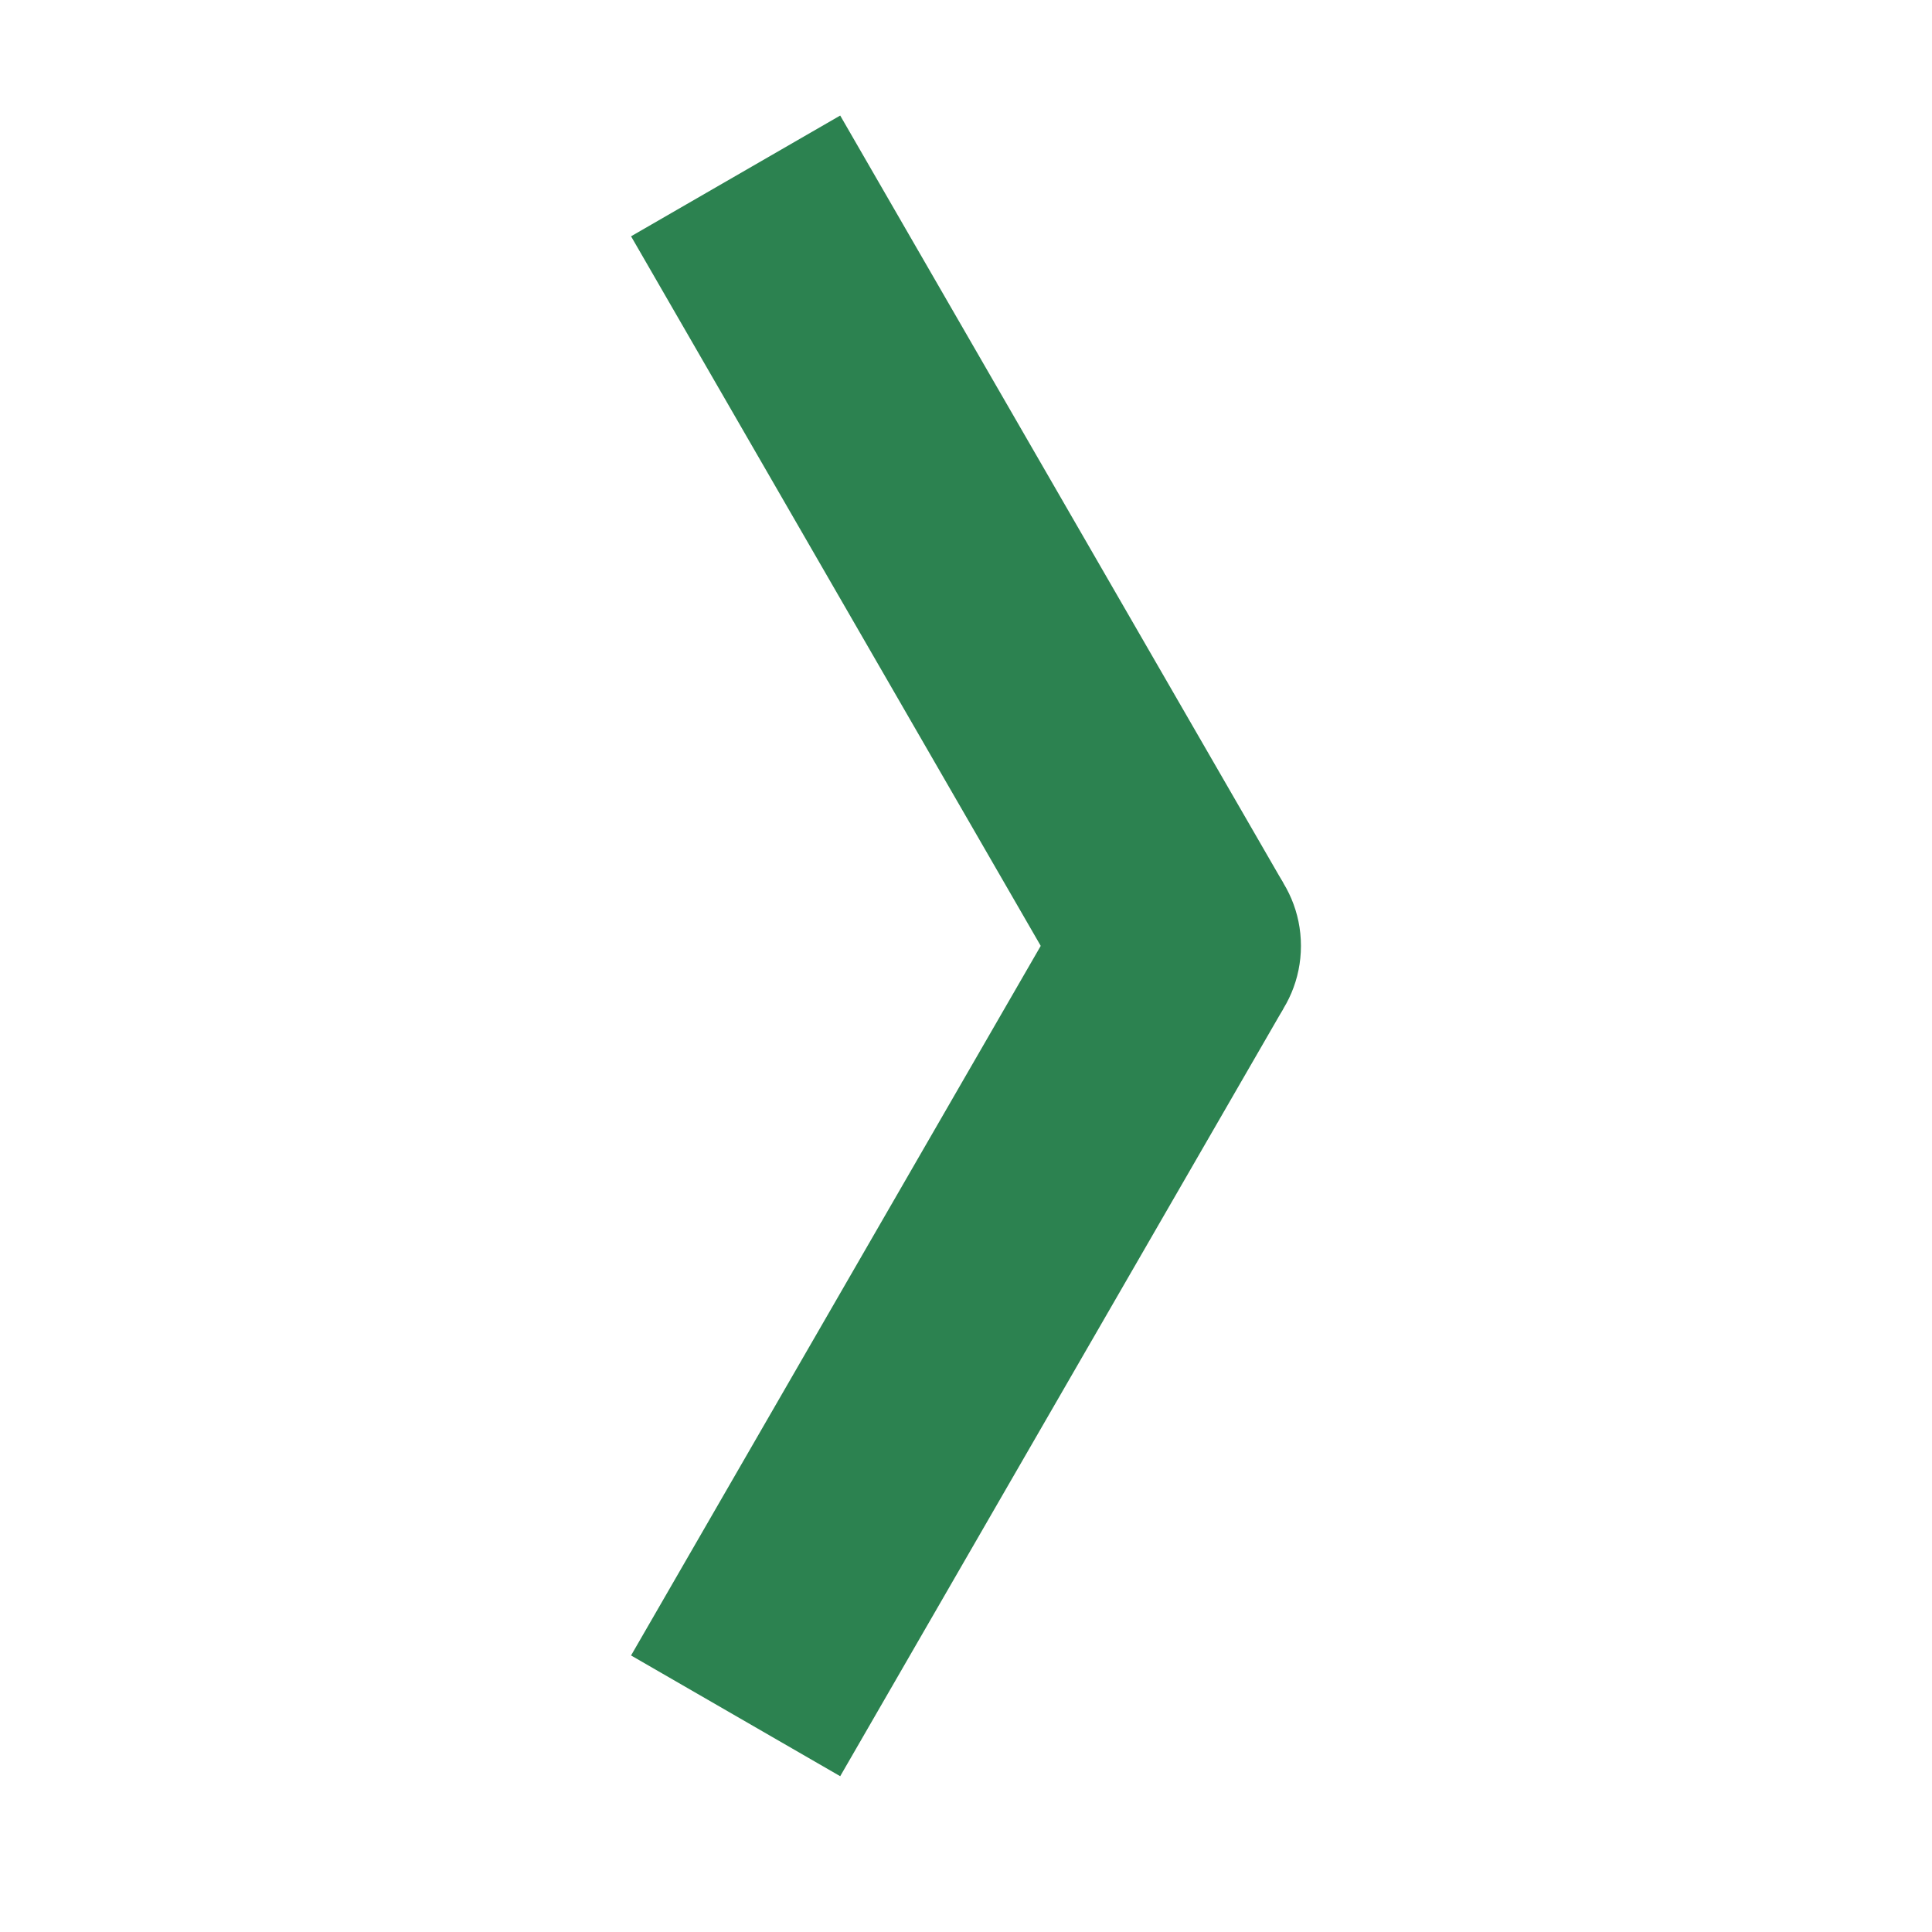
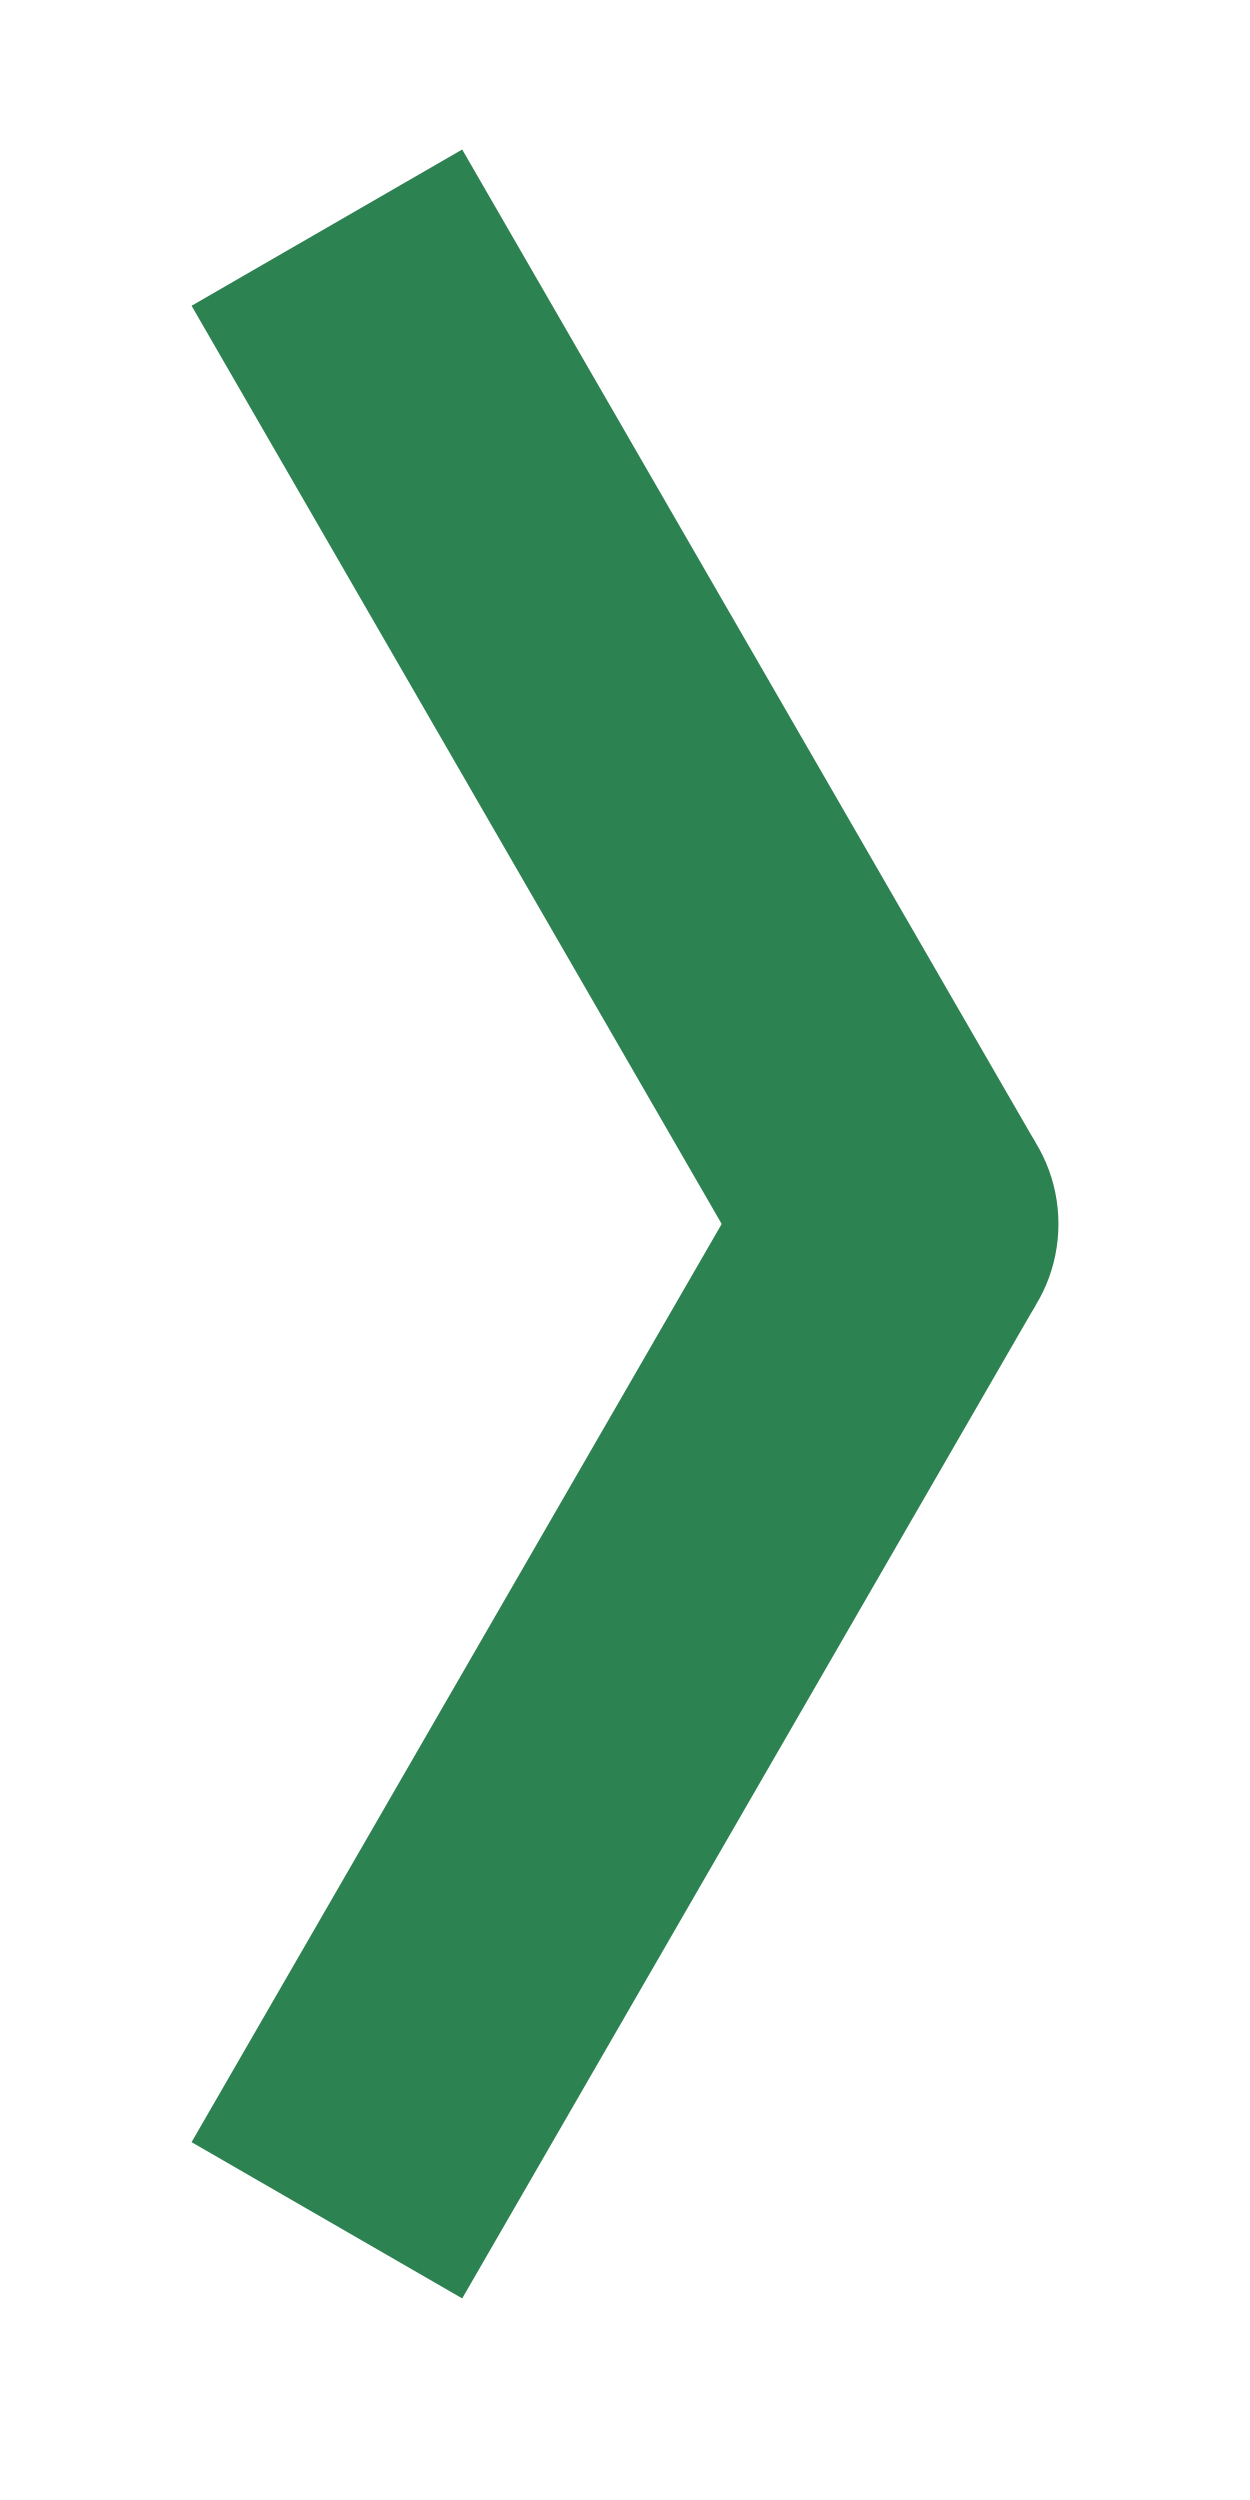
- <svg xmlns="http://www.w3.org/2000/svg" id="eCDafPR5Vxt1" viewBox="0 0 480 480" shape-rendering="geometricPrecision" text-rendering="geometricPrecision">
-   <g id="eCDafPR5Vxt2">
-     <g id="eCDafPR5Vxt3" transform="matrix(1 0 0 1 -49.74448 0)">
-       <rect id="eCDafPR5Vxt4" width="220.14" height="45.738" rx="0" ry="0" transform="matrix(0.5 -0.866025 1.136076 0.655914 206.529 411.2937)" fill="rgb(44,130,80)" stroke="none" stroke-width="0" />
-       <rect id="eCDafPR5Vxt5" width="220.14" height="45.738" rx="0" ry="0" transform="matrix(0.5 0.866025 -1.136076 0.655914 258.4905 28.70659)" fill="rgb(44,130,80)" stroke="none" stroke-width="0" />
-       <ellipse id="eCDafPR5Vxt6" rx="30" ry="30" transform="matrix(1 0 0 1 342.96 235)" fill="rgb(44,130,80)" stroke="none" stroke-width="0" />
+ <svg xmlns="http://www.w3.org/2000/svg" id="eCnU1VDurpL1" viewBox="0 0 240 480" shape-rendering="geometricPrecision" text-rendering="geometricPrecision">
+   <g id="eCnU1VDurpL2">
+     <g id="eCnU1VDurpL3" transform="matrix(1 0 0 1 -49.7445 0)">
+       <rect id="eCnU1VDurpL4" width="220.14" height="45.738" rx="0" ry="0" transform="matrix(0.5 -0.866025 1.13608 0.655914 86.5245 411.294)" fill="rgb(44,130,80)" stroke="none" stroke-width="0" />
+       <rect id="eCnU1VDurpL5" width="220.14" height="45.738" rx="0" ry="0" transform="matrix(0.5 0.866025 -1.13608 0.655914 138.4862 28.7066)" fill="rgb(44,130,80)" stroke="none" stroke-width="0" />
+       <ellipse id="eCnU1VDurpL6" rx="30" ry="30" transform="matrix(1 0 0 1 222.9645 235)" fill="rgb(44,130,80)" stroke="none" stroke-width="0" />
    </g>
  </g>
</svg>
